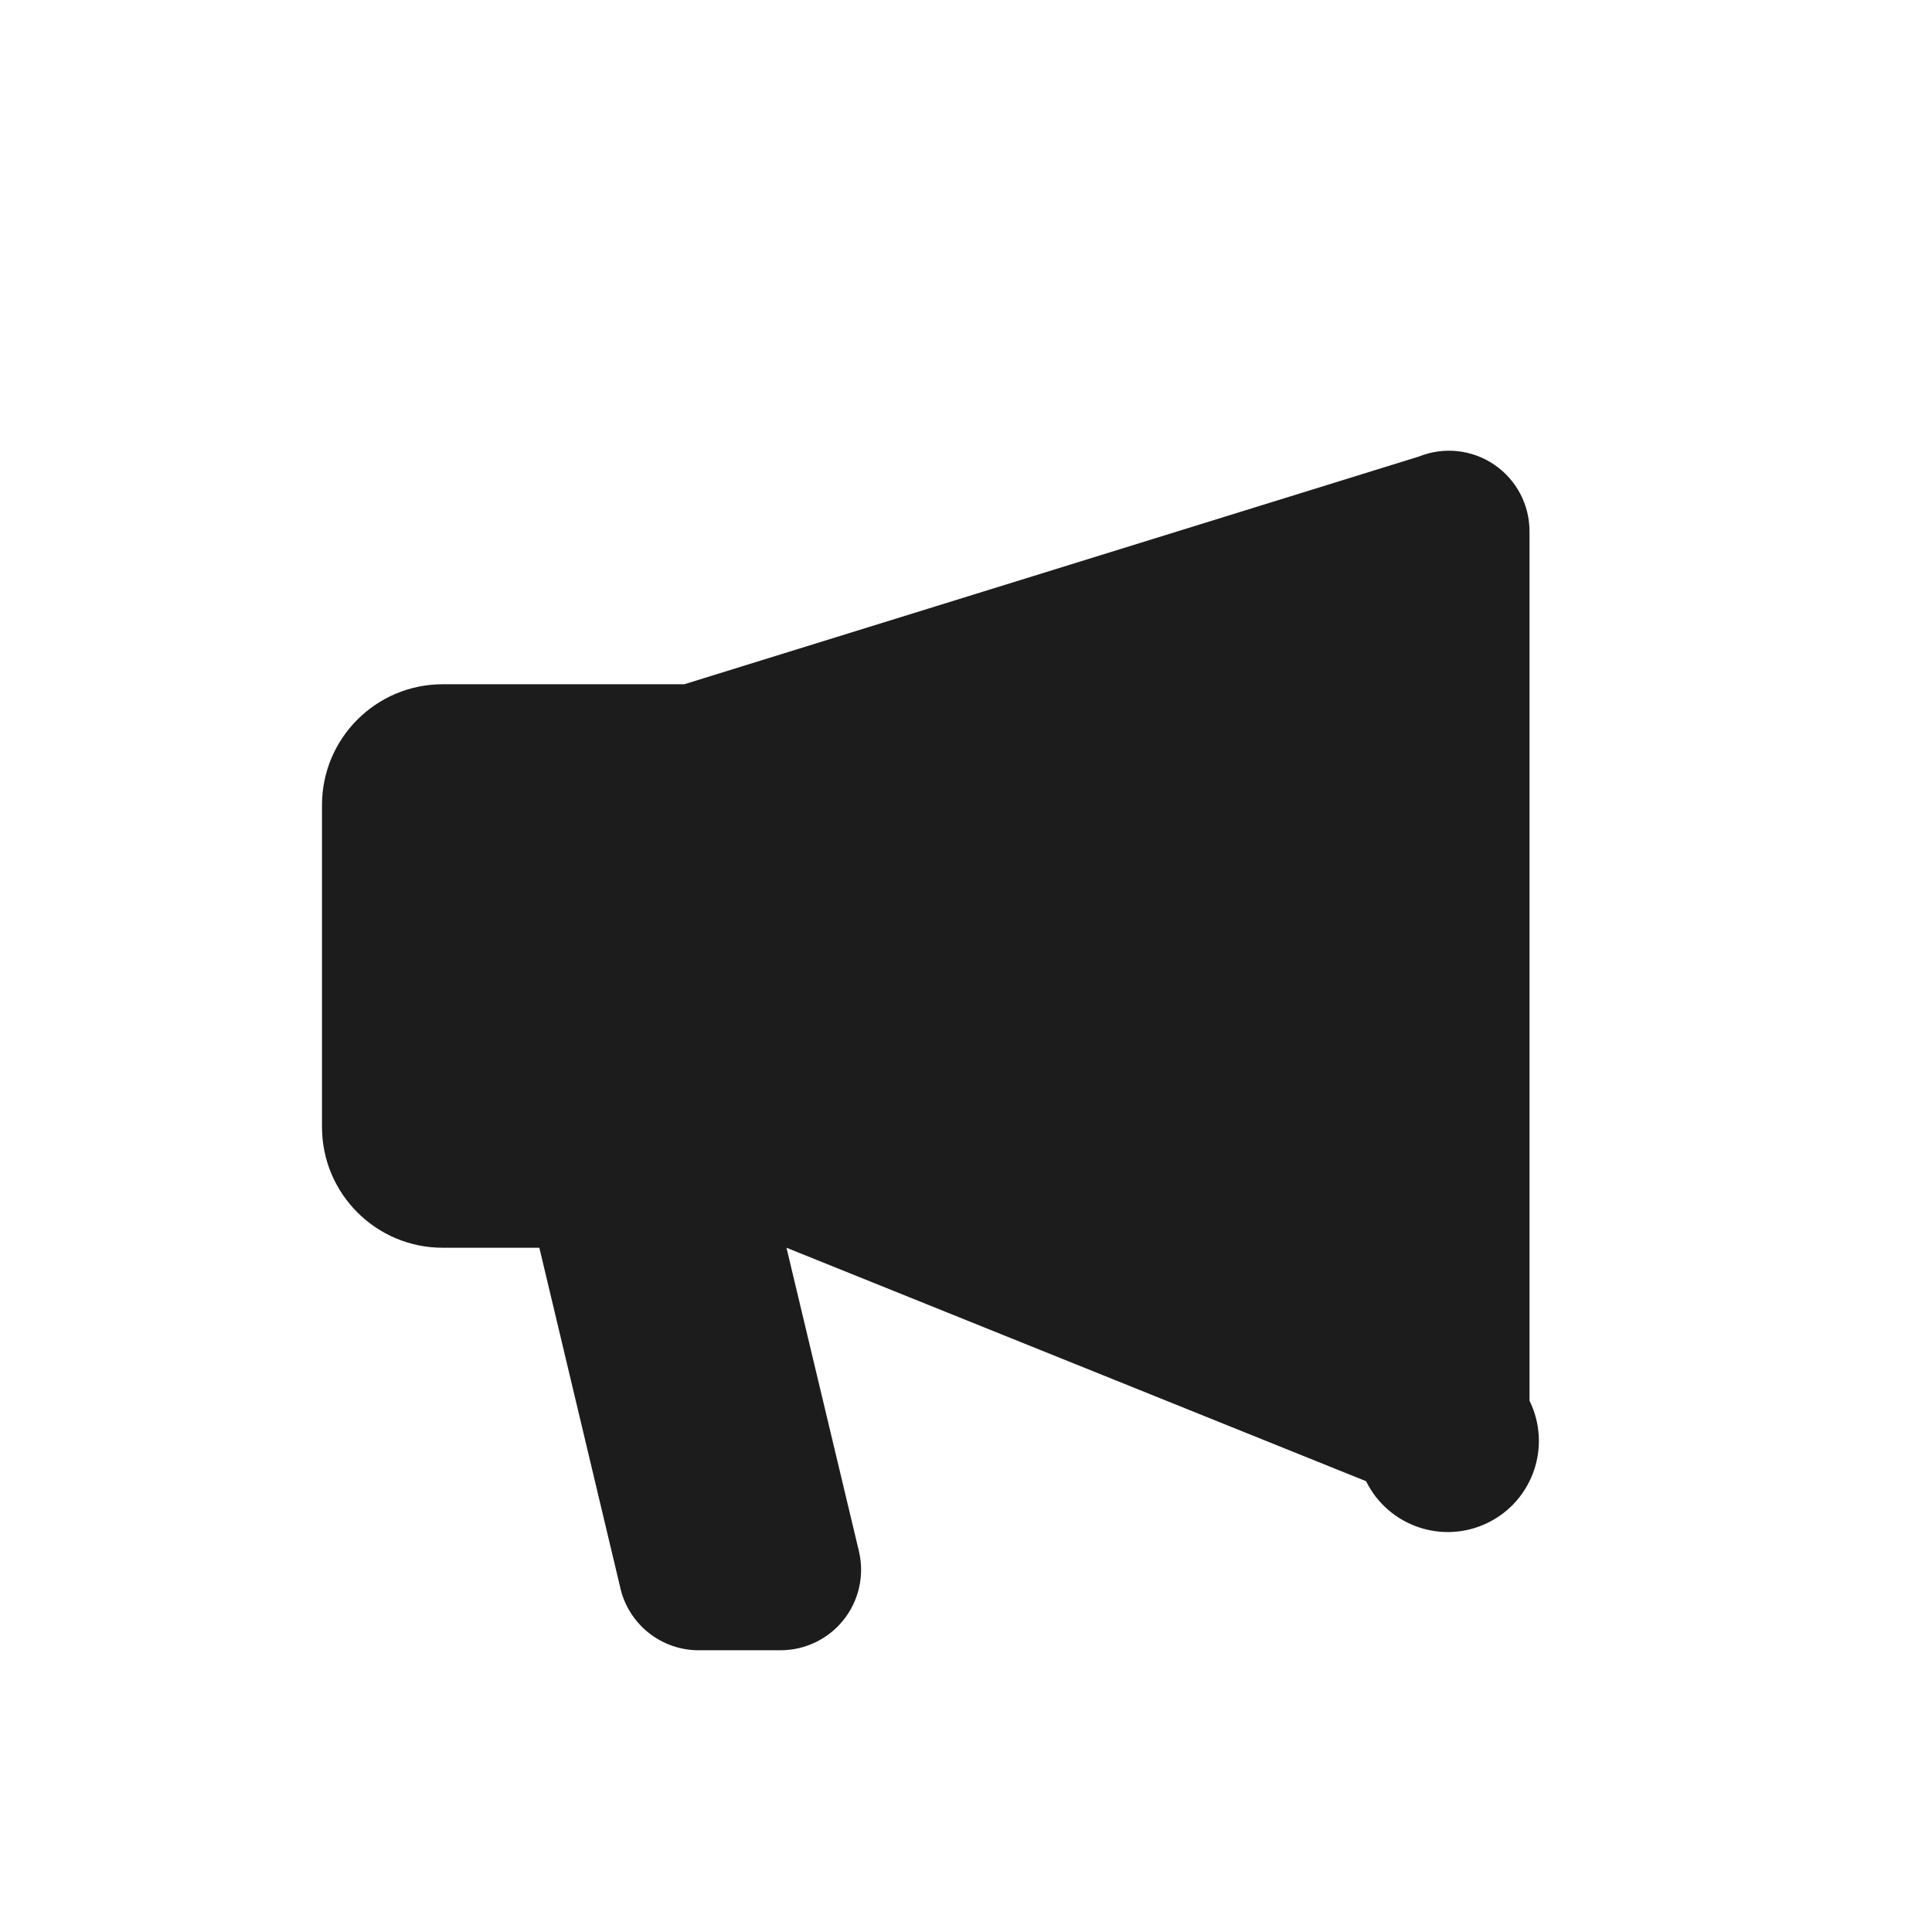
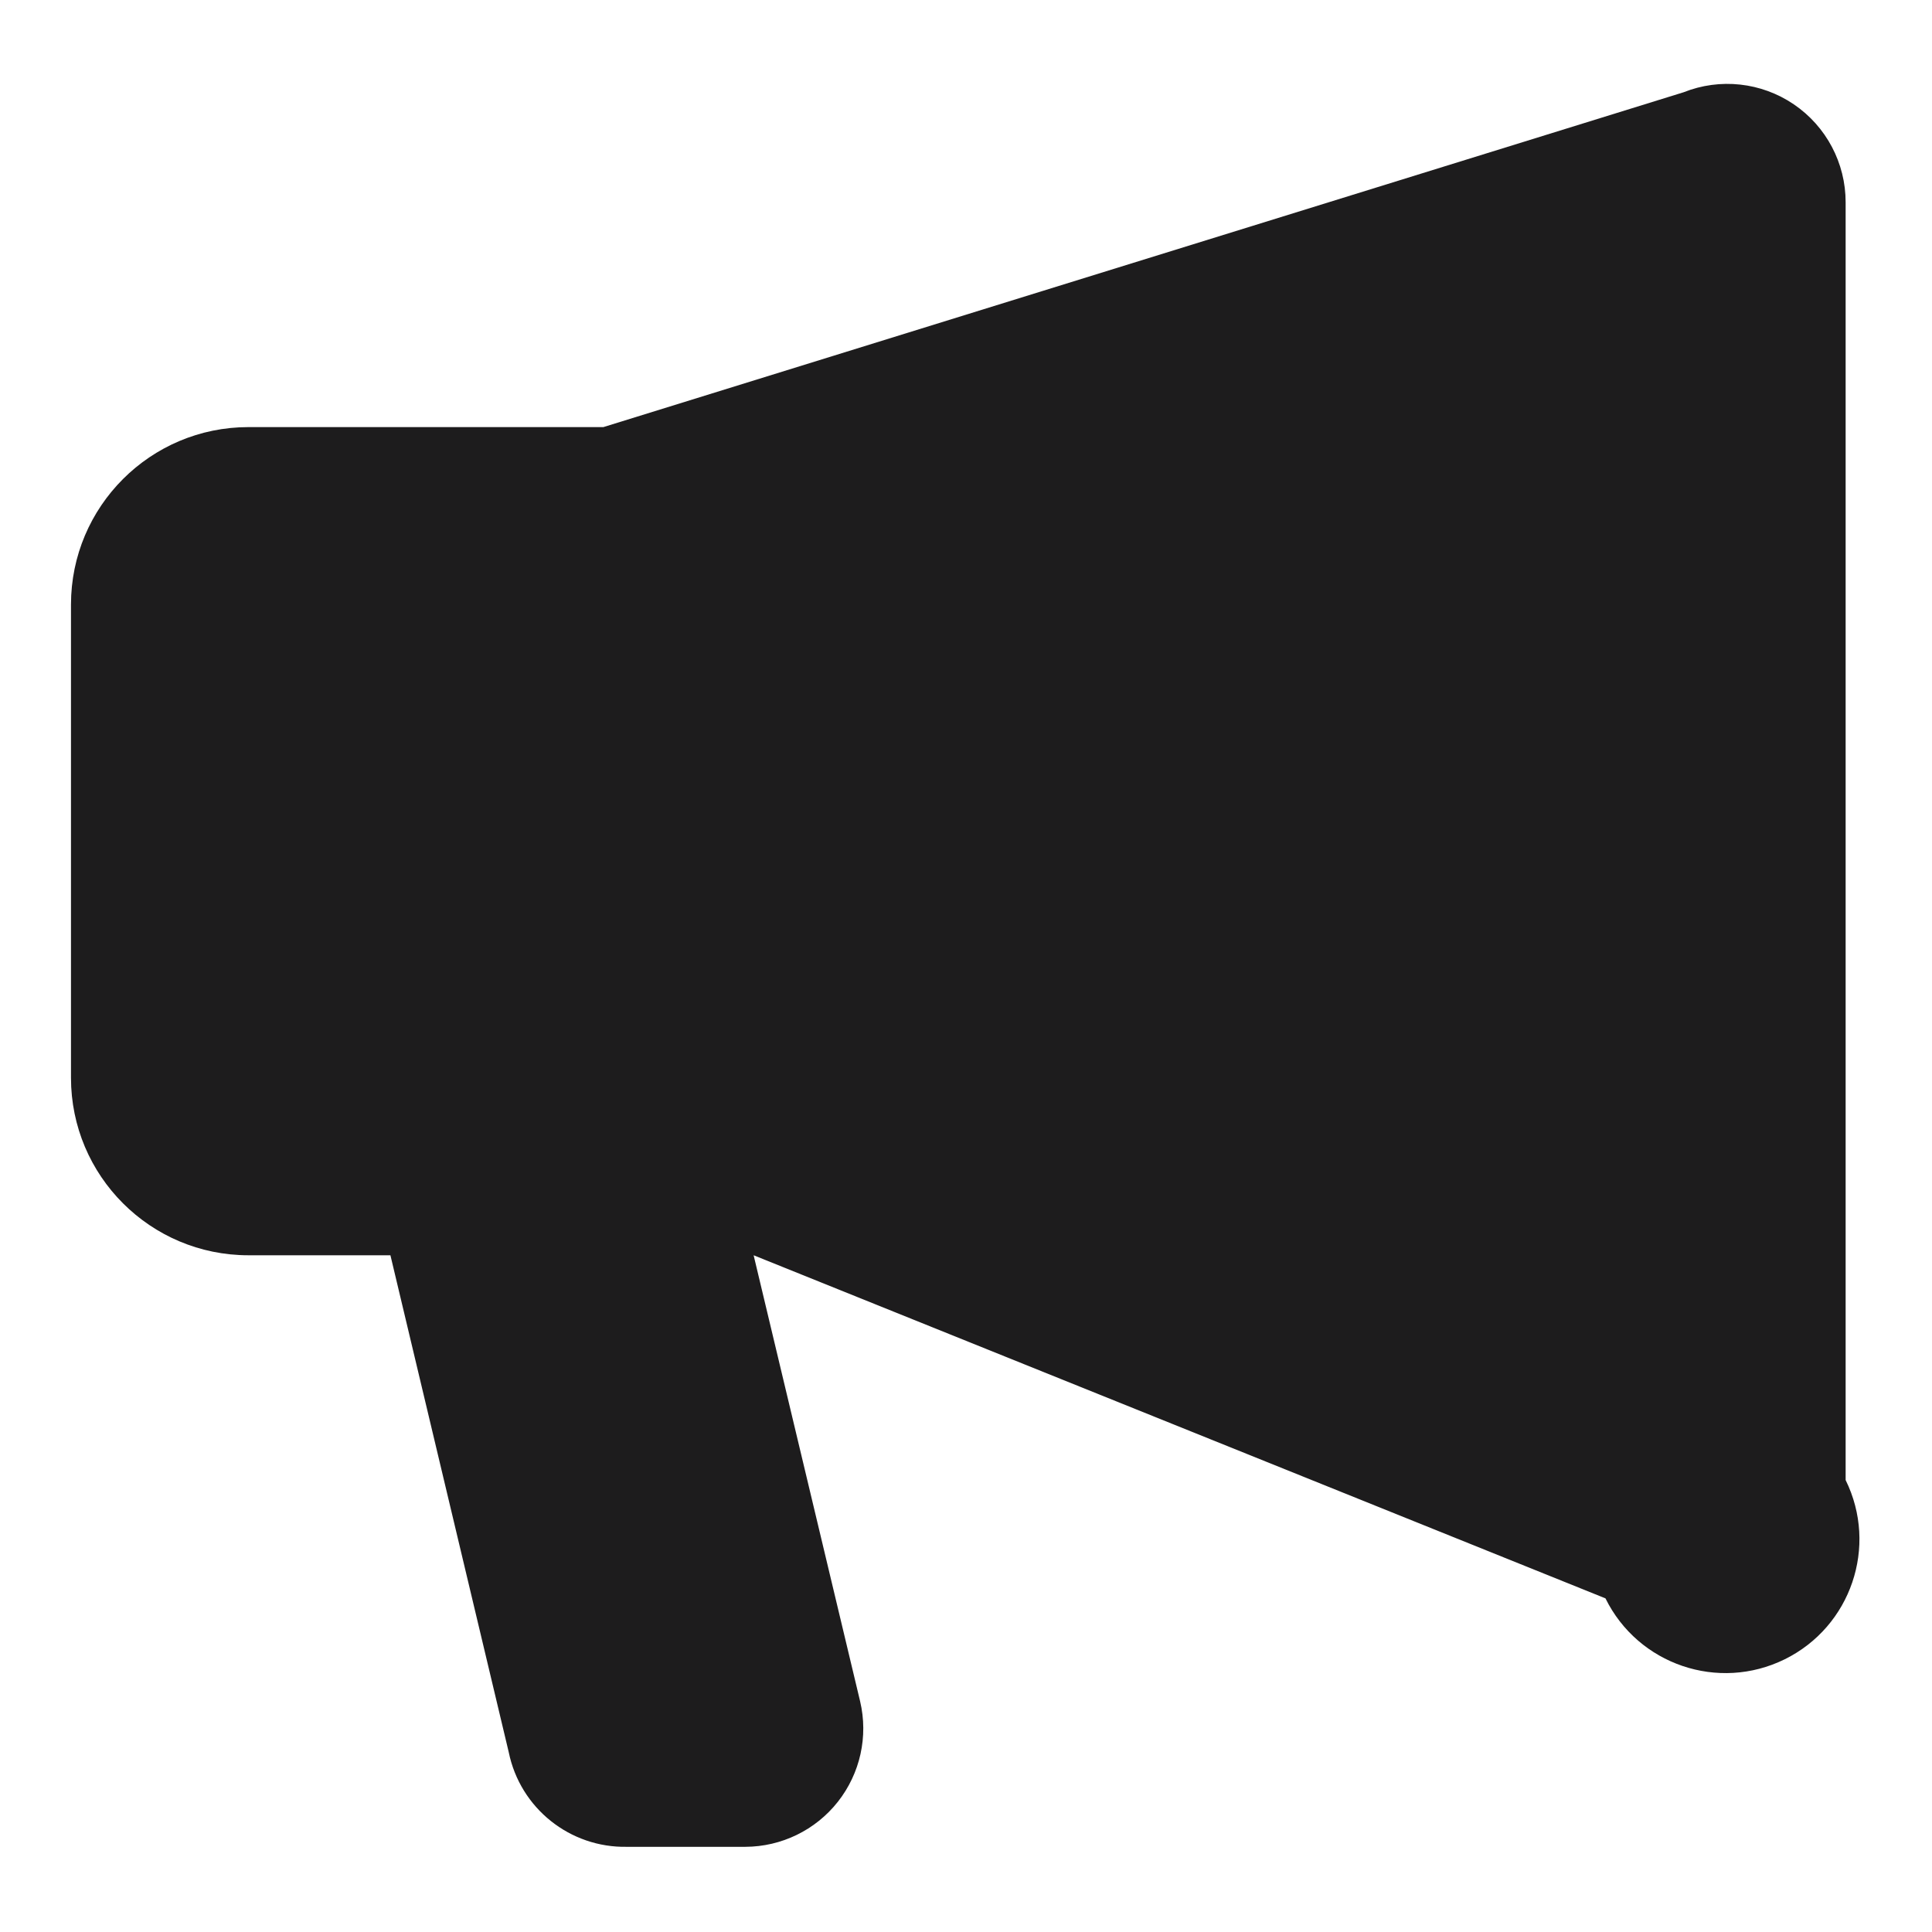
- <svg xmlns="http://www.w3.org/2000/svg" viewBox="0 0 24 24" fill="#1D1C1D">
+ <svg xmlns="http://www.w3.org/2000/svg" viewBox="3.40 4.89 16.33 16.33" fill="#1D1C1D">
  <path d="M4 10v4a1.5 1.5 0 0 0 1.5 1.5h1.2l1 4.2a1 1 0 0 0 1 .8h1a1 1 0 0 0 .97-1.23l-.9-3.77 7.2 2.9A1 1 0 0 0 19 17.4V6.6a1 1 0 0 0-1.37-.93L8.5 8.5H5.5A1.5 1.5 0 0 0 4 10z" />
</svg>
